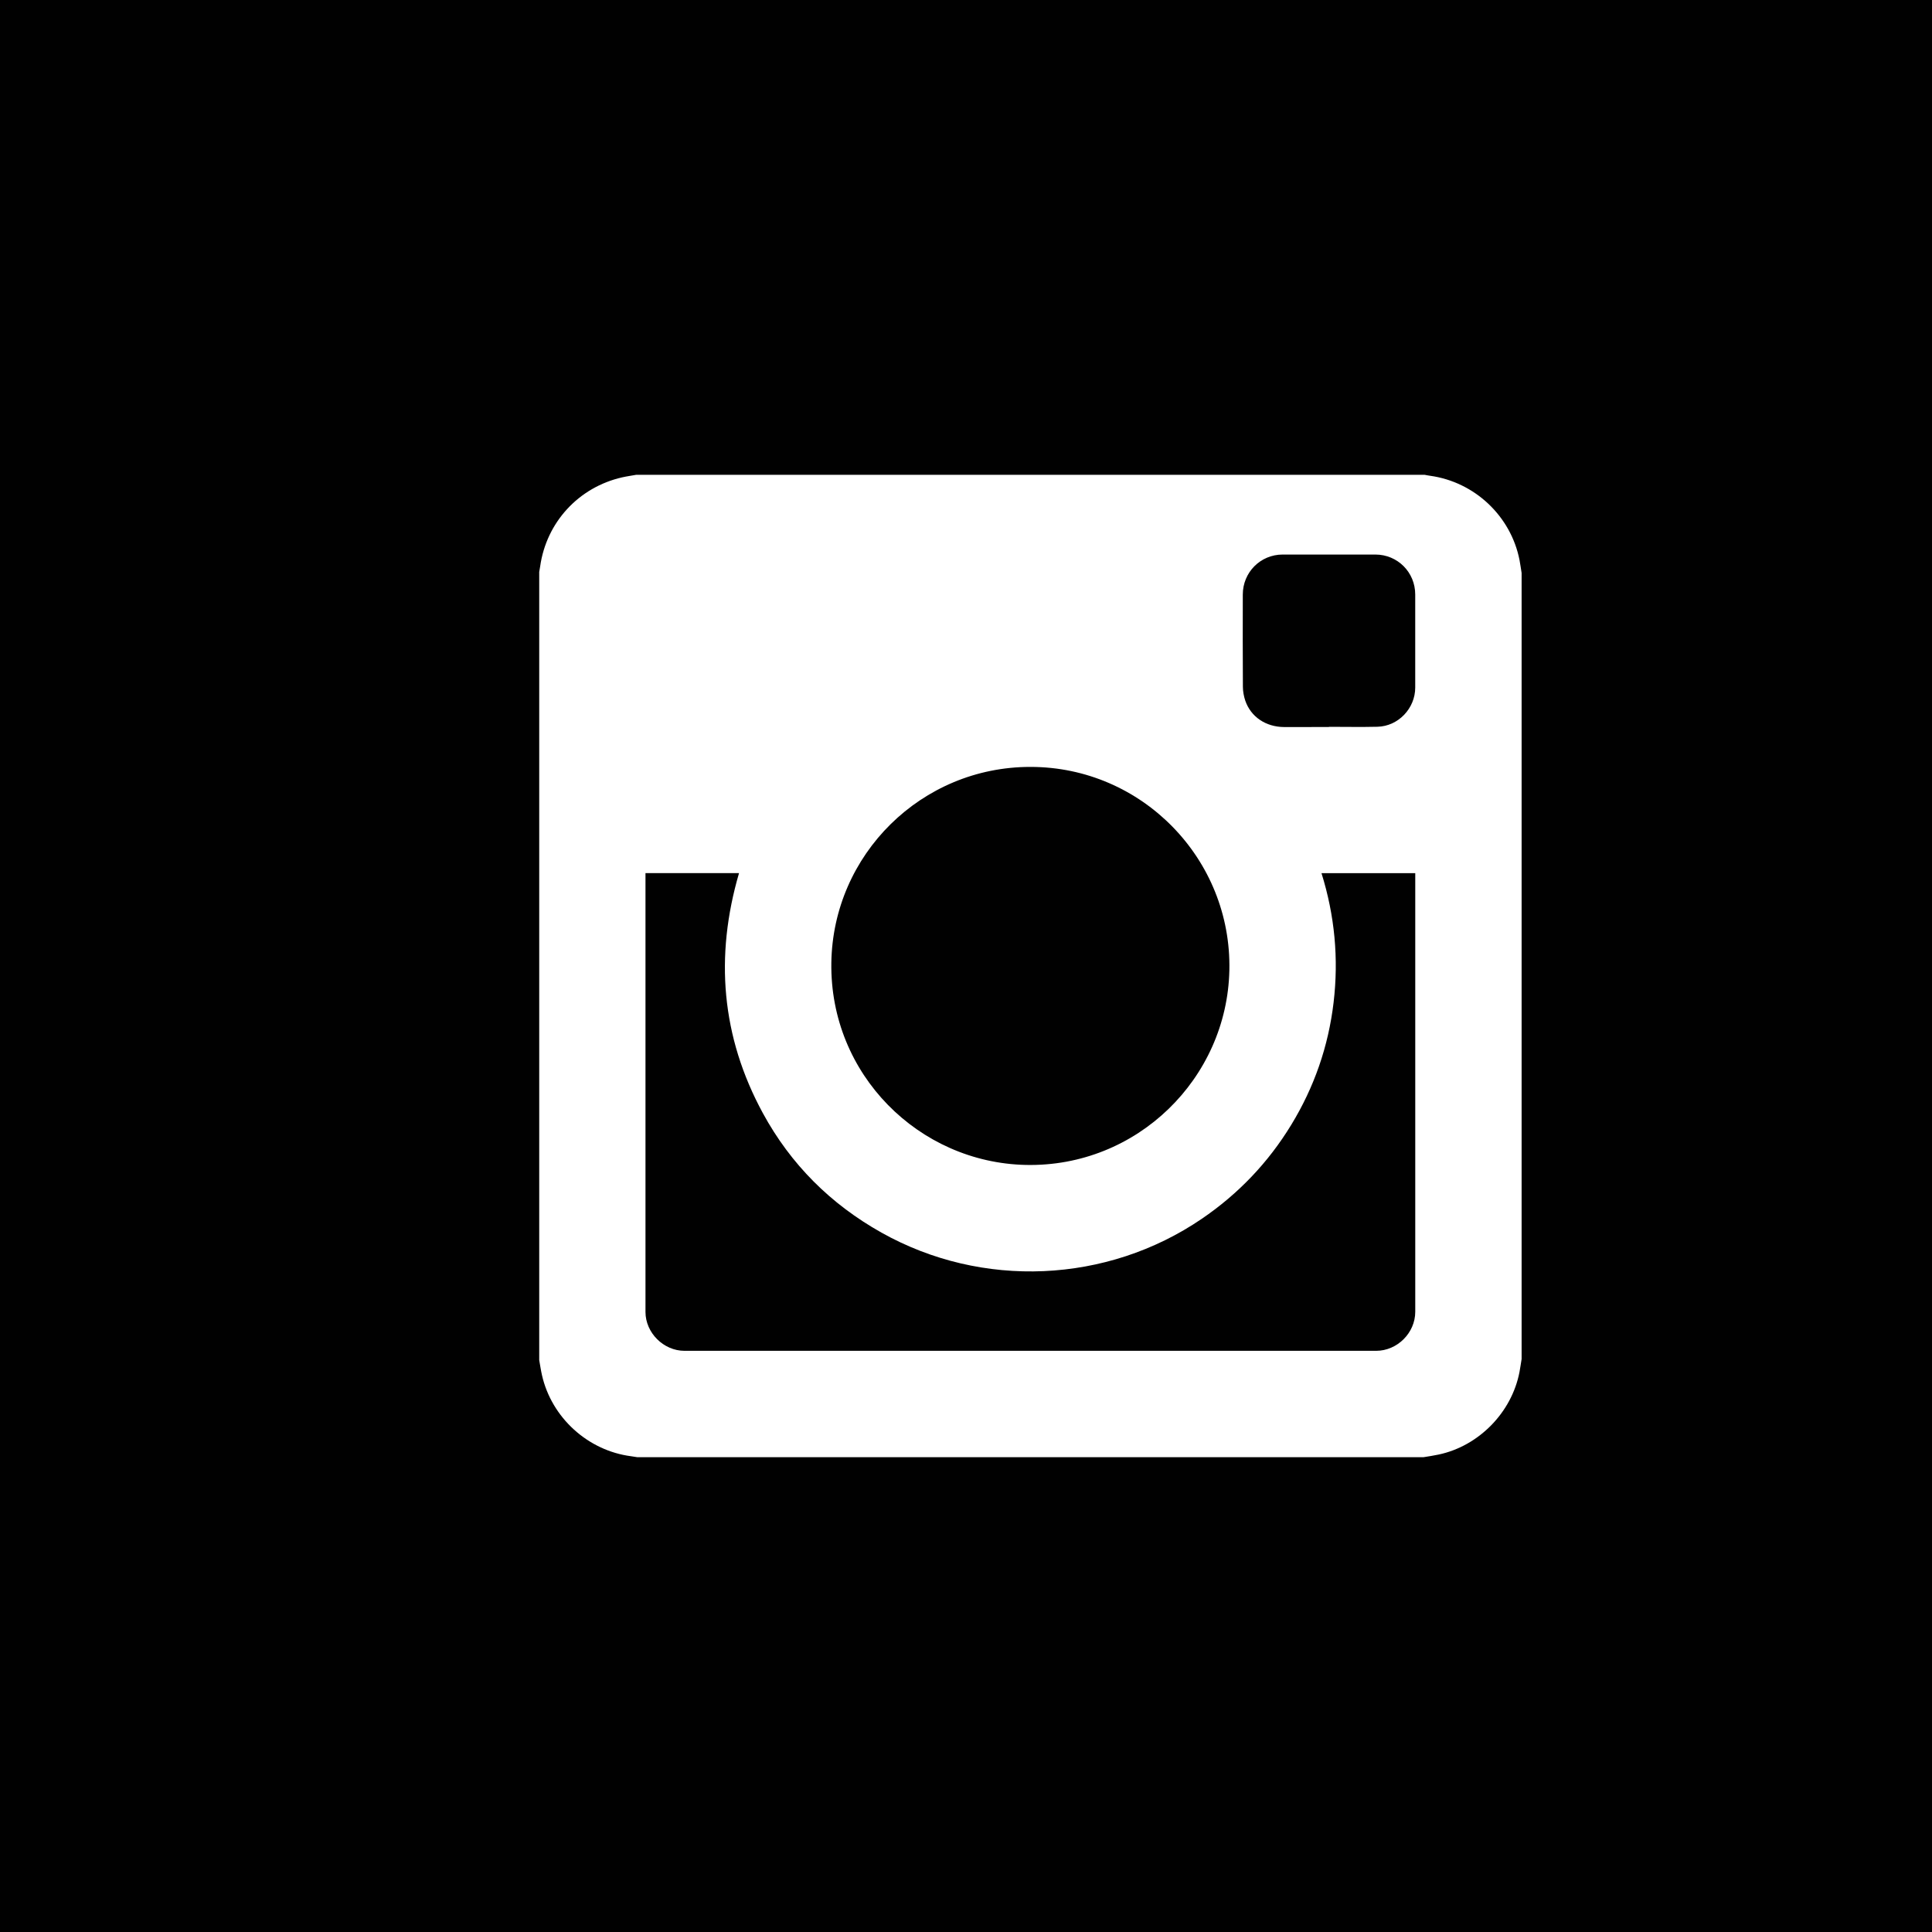
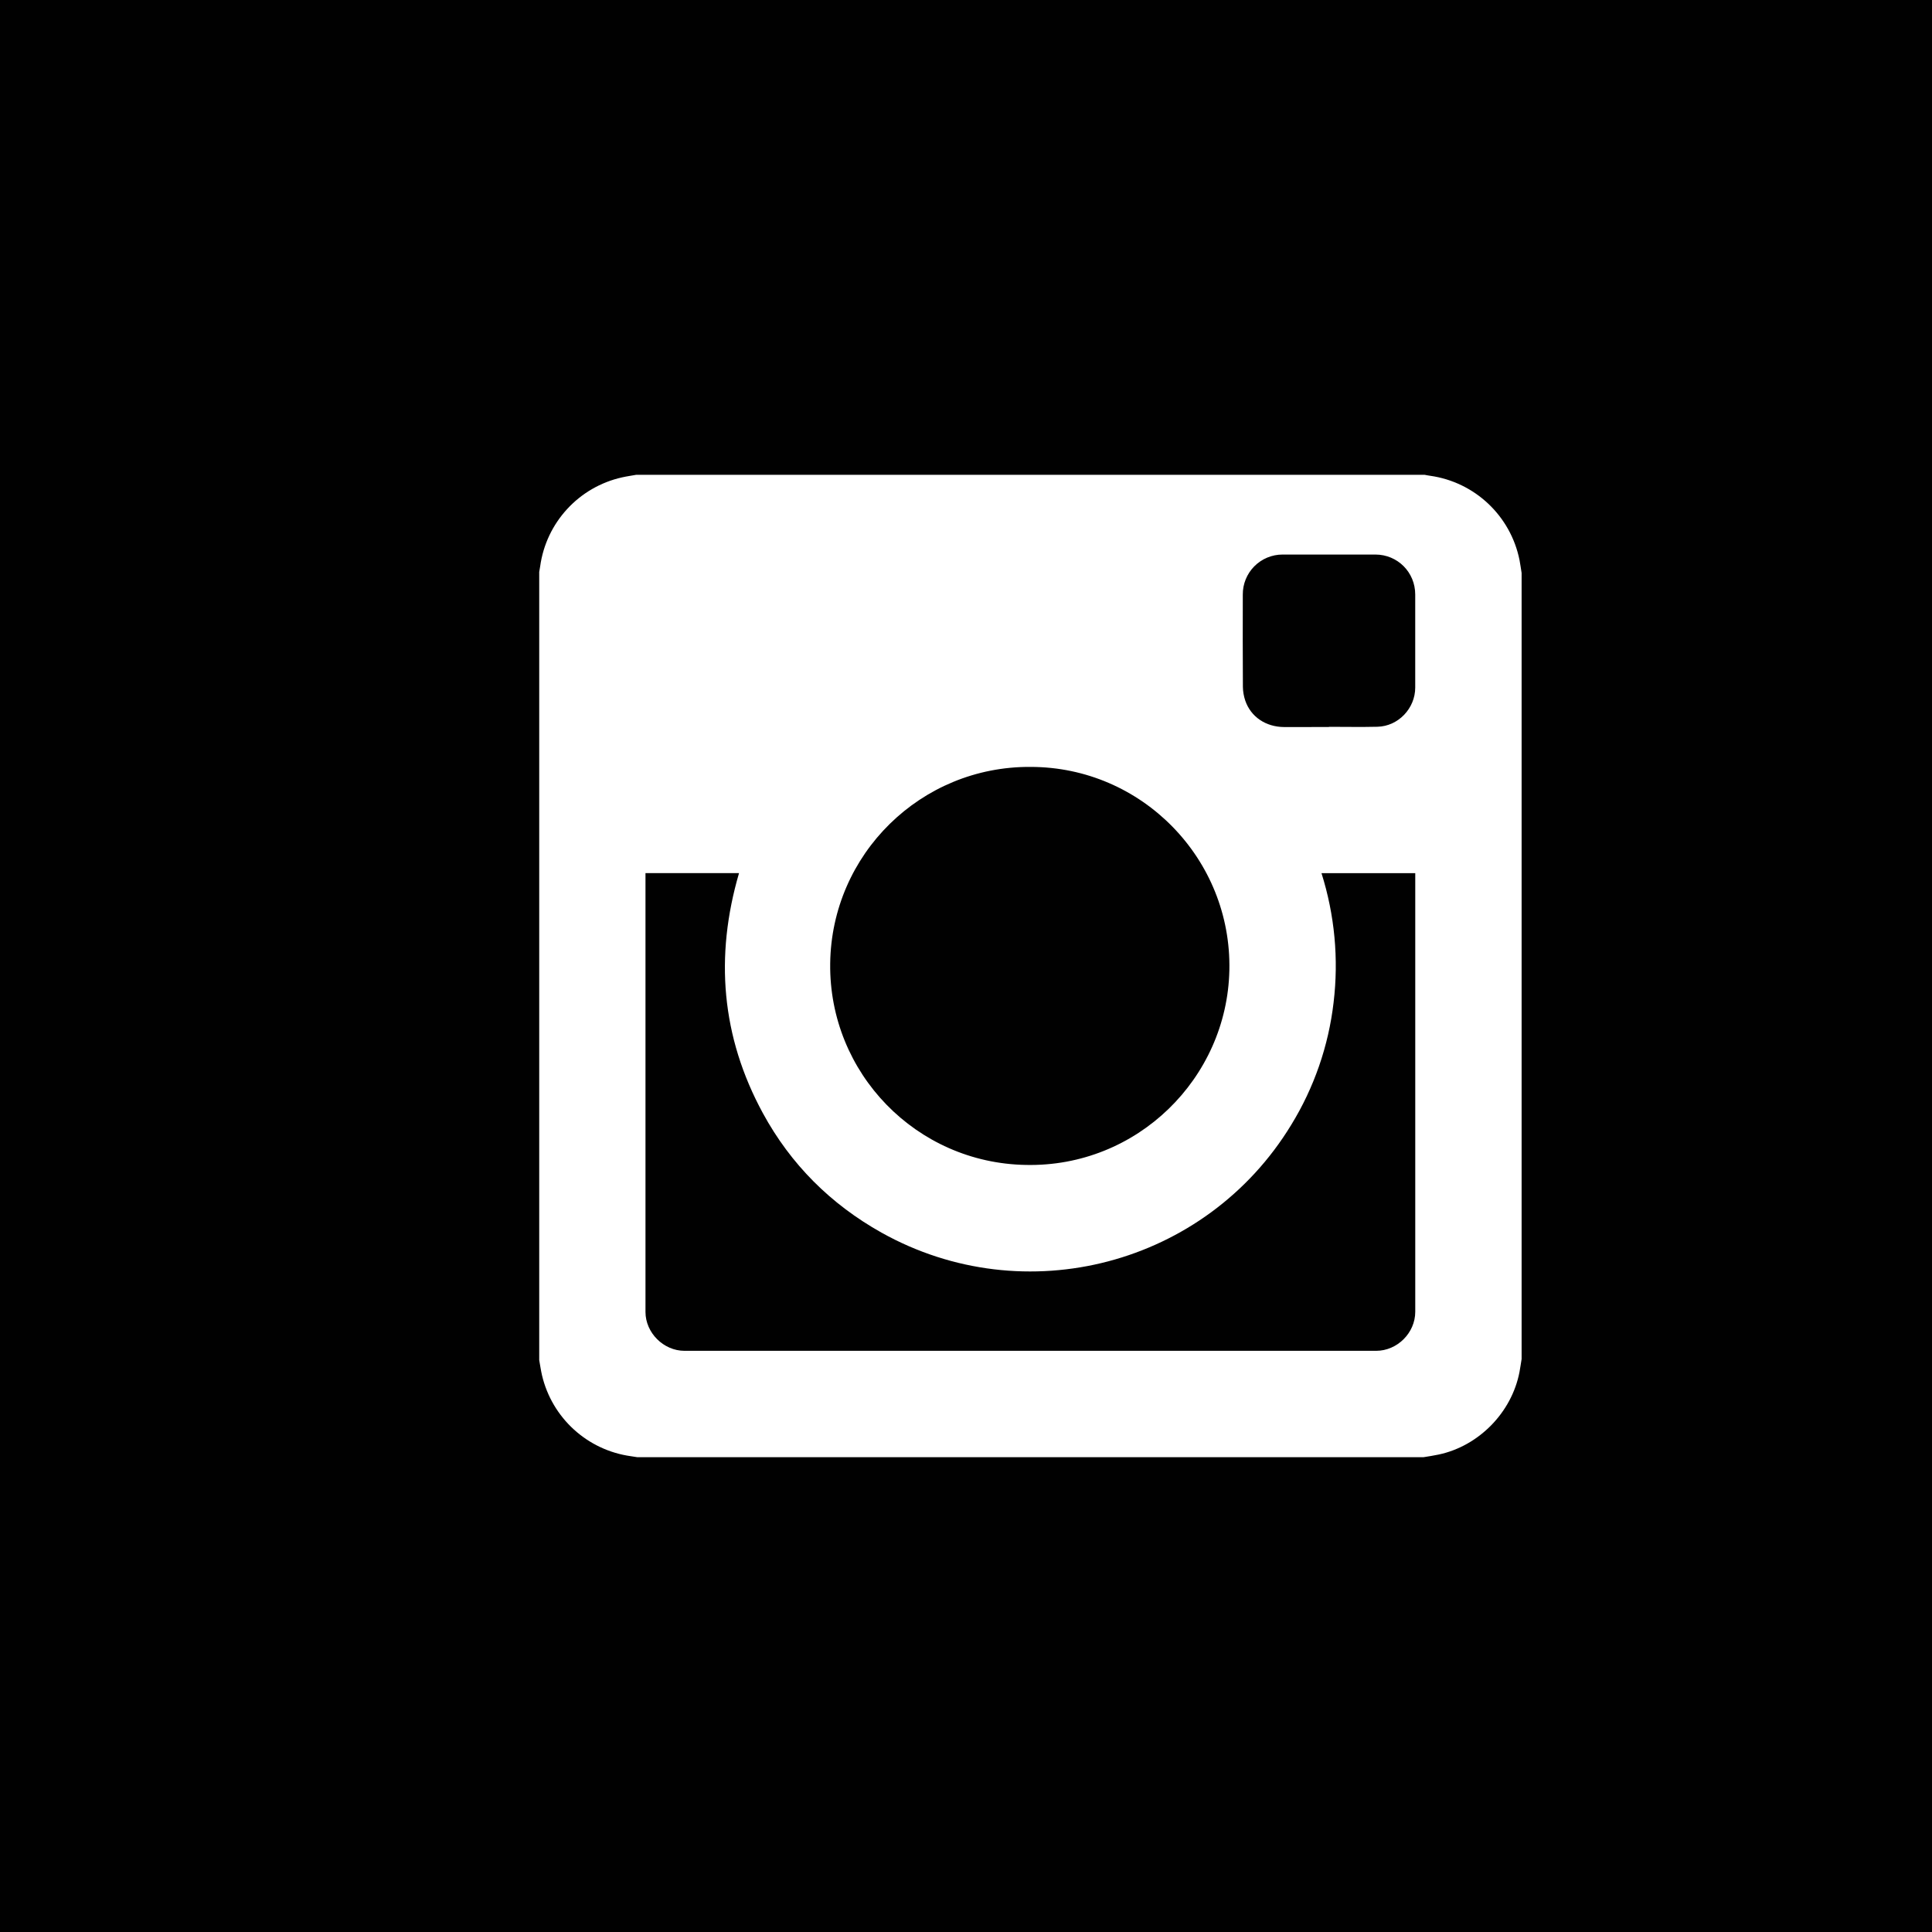
- <svg xmlns="http://www.w3.org/2000/svg" width="60px" height="60px" viewBox="0 0 60 60" version="1.1">
-   <defs />
-   <g id="Page-1" stroke="none" stroke-width="1" fill="none" fill-rule="evenodd">
-     <g id="instagram-social" fill="#010101">
-       <path d="M41.271,22.578 L41.271,22.572 C41.773,22.572 42.276,22.582 42.779,22.57 C43.425,22.554 43.951,22 43.951,21.353 C43.951,20.39 43.951,19.426 43.951,18.463 C43.951,17.772 43.404,17.223 42.715,17.222 C41.754,17.222 40.793,17.221 39.832,17.222 C39.144,17.223 38.596,17.774 38.596,18.465 C38.595,19.42 38.592,20.375 38.599,21.33 C38.6,21.473 38.627,21.621 38.672,21.756 C38.845,22.264 39.311,22.576 39.881,22.579 C40.344,22.579 40.808,22.578 41.271,22.578 Z M32,23.817 C28.616,23.815 25.865,26.538 25.818,29.906 C25.769,33.366 28.538,36.107 31.858,36.178 C35.312,36.252 38.106,33.492 38.179,30.135 C38.254,26.675 35.462,23.815 32,23.817 Z M20.046,27.116 L20.046,27.198 C20.046,31.713 20.045,36.228 20.046,40.743 C20.046,41.392 20.608,41.951 21.258,41.951 C28.418,41.952 35.577,41.952 42.737,41.951 C43.393,41.951 43.952,41.394 43.952,40.739 C43.953,36.23 43.952,31.719 43.952,27.211 L43.952,27.117 L41.04,27.117 C41.451,28.431 41.577,29.768 41.416,31.131 C41.255,32.494 40.815,33.762 40.1,34.934 C39.385,36.106 38.456,37.079 37.321,37.852 C34.377,39.858 30.5,40.034 27.375,38.28 C25.796,37.395 24.556,36.16 23.69,34.567 C22.401,32.194 22.195,29.702 22.951,27.116 C21.983,27.116 21.021,27.116 20.046,27.116 Z M44.205,45.255 C44.364,45.229 44.523,45.206 44.68,45.172 C45.926,44.907 46.944,43.868 47.188,42.615 C47.213,42.478 47.233,42.342 47.255,42.206 L47.255,17.794 C47.234,17.661 47.215,17.526 47.19,17.393 C46.922,16.026 45.794,14.965 44.41,14.775 C44.352,14.768 44.297,14.755 44.24,14.745 L19.761,14.745 C19.614,14.772 19.465,14.792 19.32,14.825 C17.968,15.133 16.968,16.221 16.775,17.591 C16.767,17.648 16.755,17.705 16.746,17.762 L16.746,42.24 C16.774,42.394 16.796,42.551 16.831,42.705 C17.13,44.027 18.258,45.052 19.601,45.225 C19.665,45.233 19.731,45.246 19.796,45.255 L44.205,45.255 L44.205,45.255 Z M0,0 L60,0 L60,60 L0,60 L0,0 Z" id="Shape" />
-     </g>
-   </g>
+ <svg xmlns="http://www.w3.org/2000/svg" width="60" height="60">
+   <path d="M41.271 22.578v-.006c.502 0 1.005.01 1.508-.002.646-.016 1.172-.57 1.172-1.217v-2.89c0-.691-.547-1.24-1.236-1.241h-2.883a1.234 1.234 0 0 0-1.236 1.243c-.001.955-.004 1.91.003 2.865a1.4 1.4 0 0 0 .073.426c.173.508.639.82 1.209.823l1.39-.001zM32 23.817a6.181 6.181 0 0 0-.142 12.361c3.454.074 6.248-2.686 6.321-6.043.075-3.46-2.717-6.32-6.179-6.318zm-11.954 3.299v13.627c0 .649.562 1.208 1.212 1.208h21.479c.656 0 1.215-.557 1.215-1.212V27.117H41.04a9.545 9.545 0 0 1 .376 4.014 9.322 9.322 0 0 1-1.316 3.803 9.482 9.482 0 0 1-12.725 3.346c-1.579-.885-2.819-2.12-3.685-3.713-1.289-2.373-1.495-4.865-.739-7.451h-2.905zm24.159 18.139c.159-.026.318-.049.475-.083 1.246-.265 2.264-1.304 2.508-2.557.025-.137.045-.273.067-.409V17.794c-.021-.133-.04-.268-.065-.401a3.301 3.301 0 0 0-2.78-2.618c-.058-.007-.113-.02-.17-.03H19.761c-.147.027-.296.047-.441.08a3.29 3.29 0 0 0-2.545 2.766c-.008.057-.02.114-.029.171V42.24c.028.154.05.311.085.465a3.302 3.302 0 0 0 2.77 2.52c.064.008.13.021.195.03h24.409zM0 0h60v60H0V0z" fill="#010101" fill-rule="evenodd" />
</svg>
